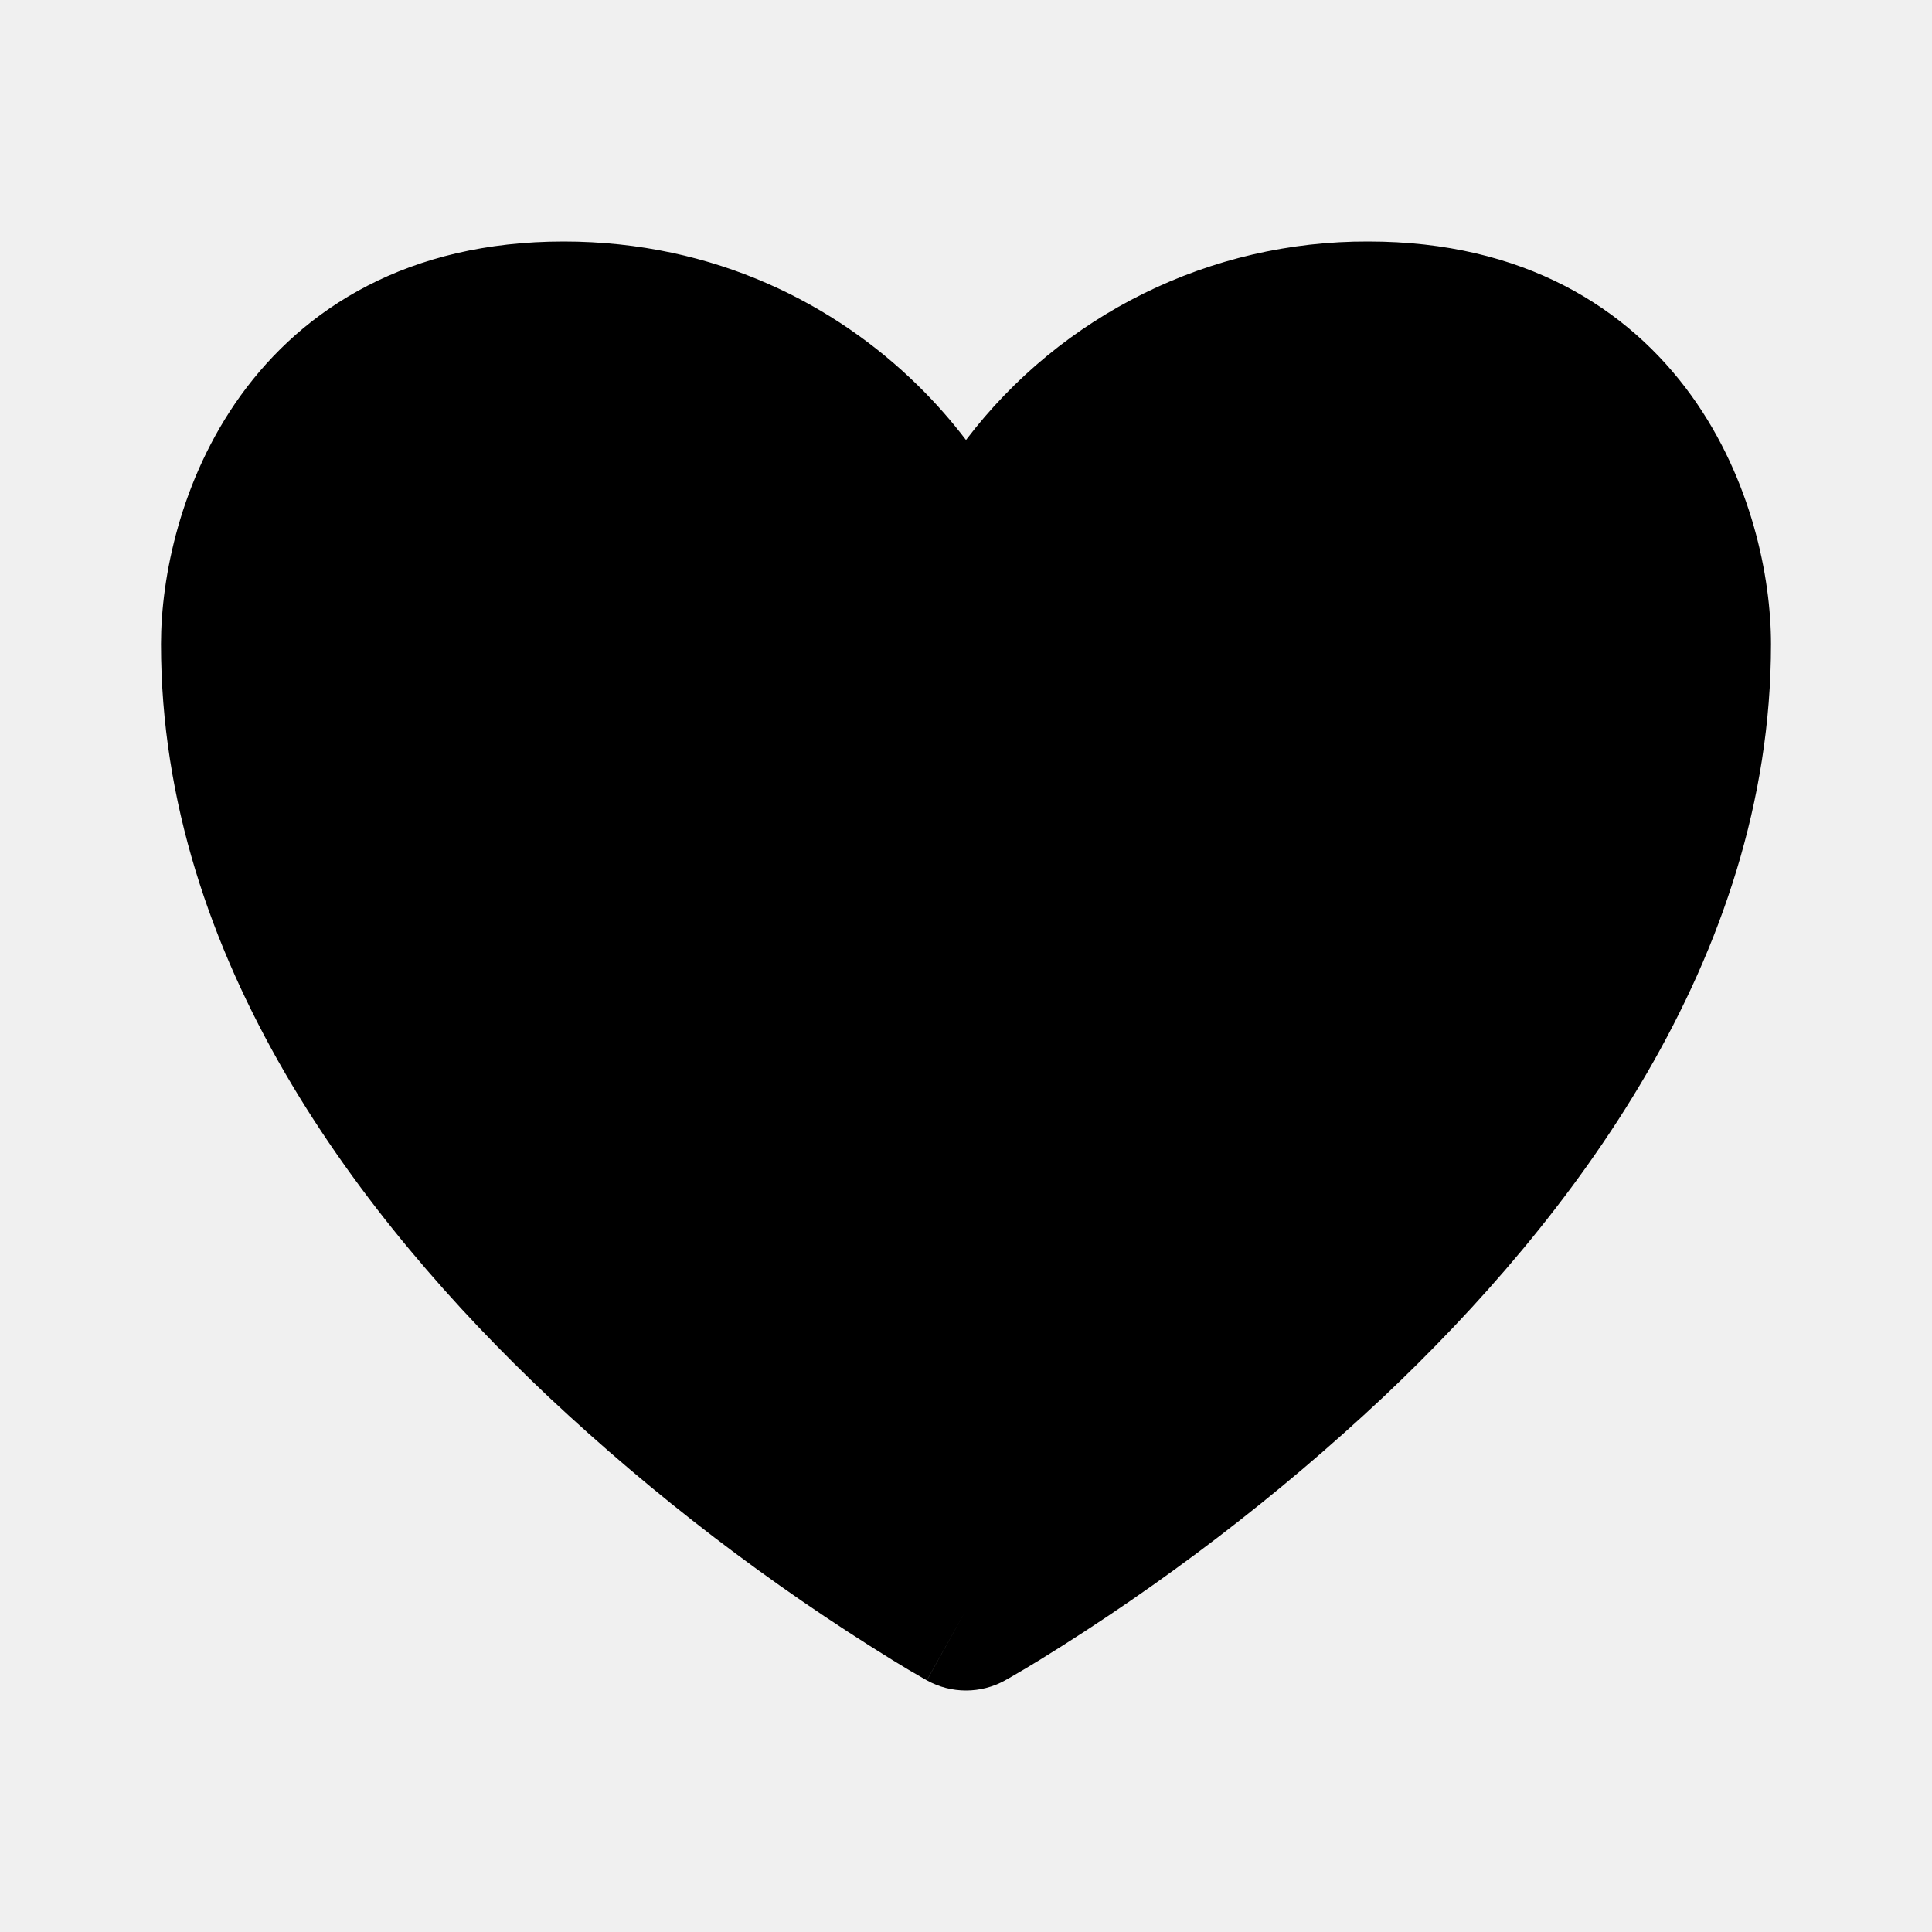
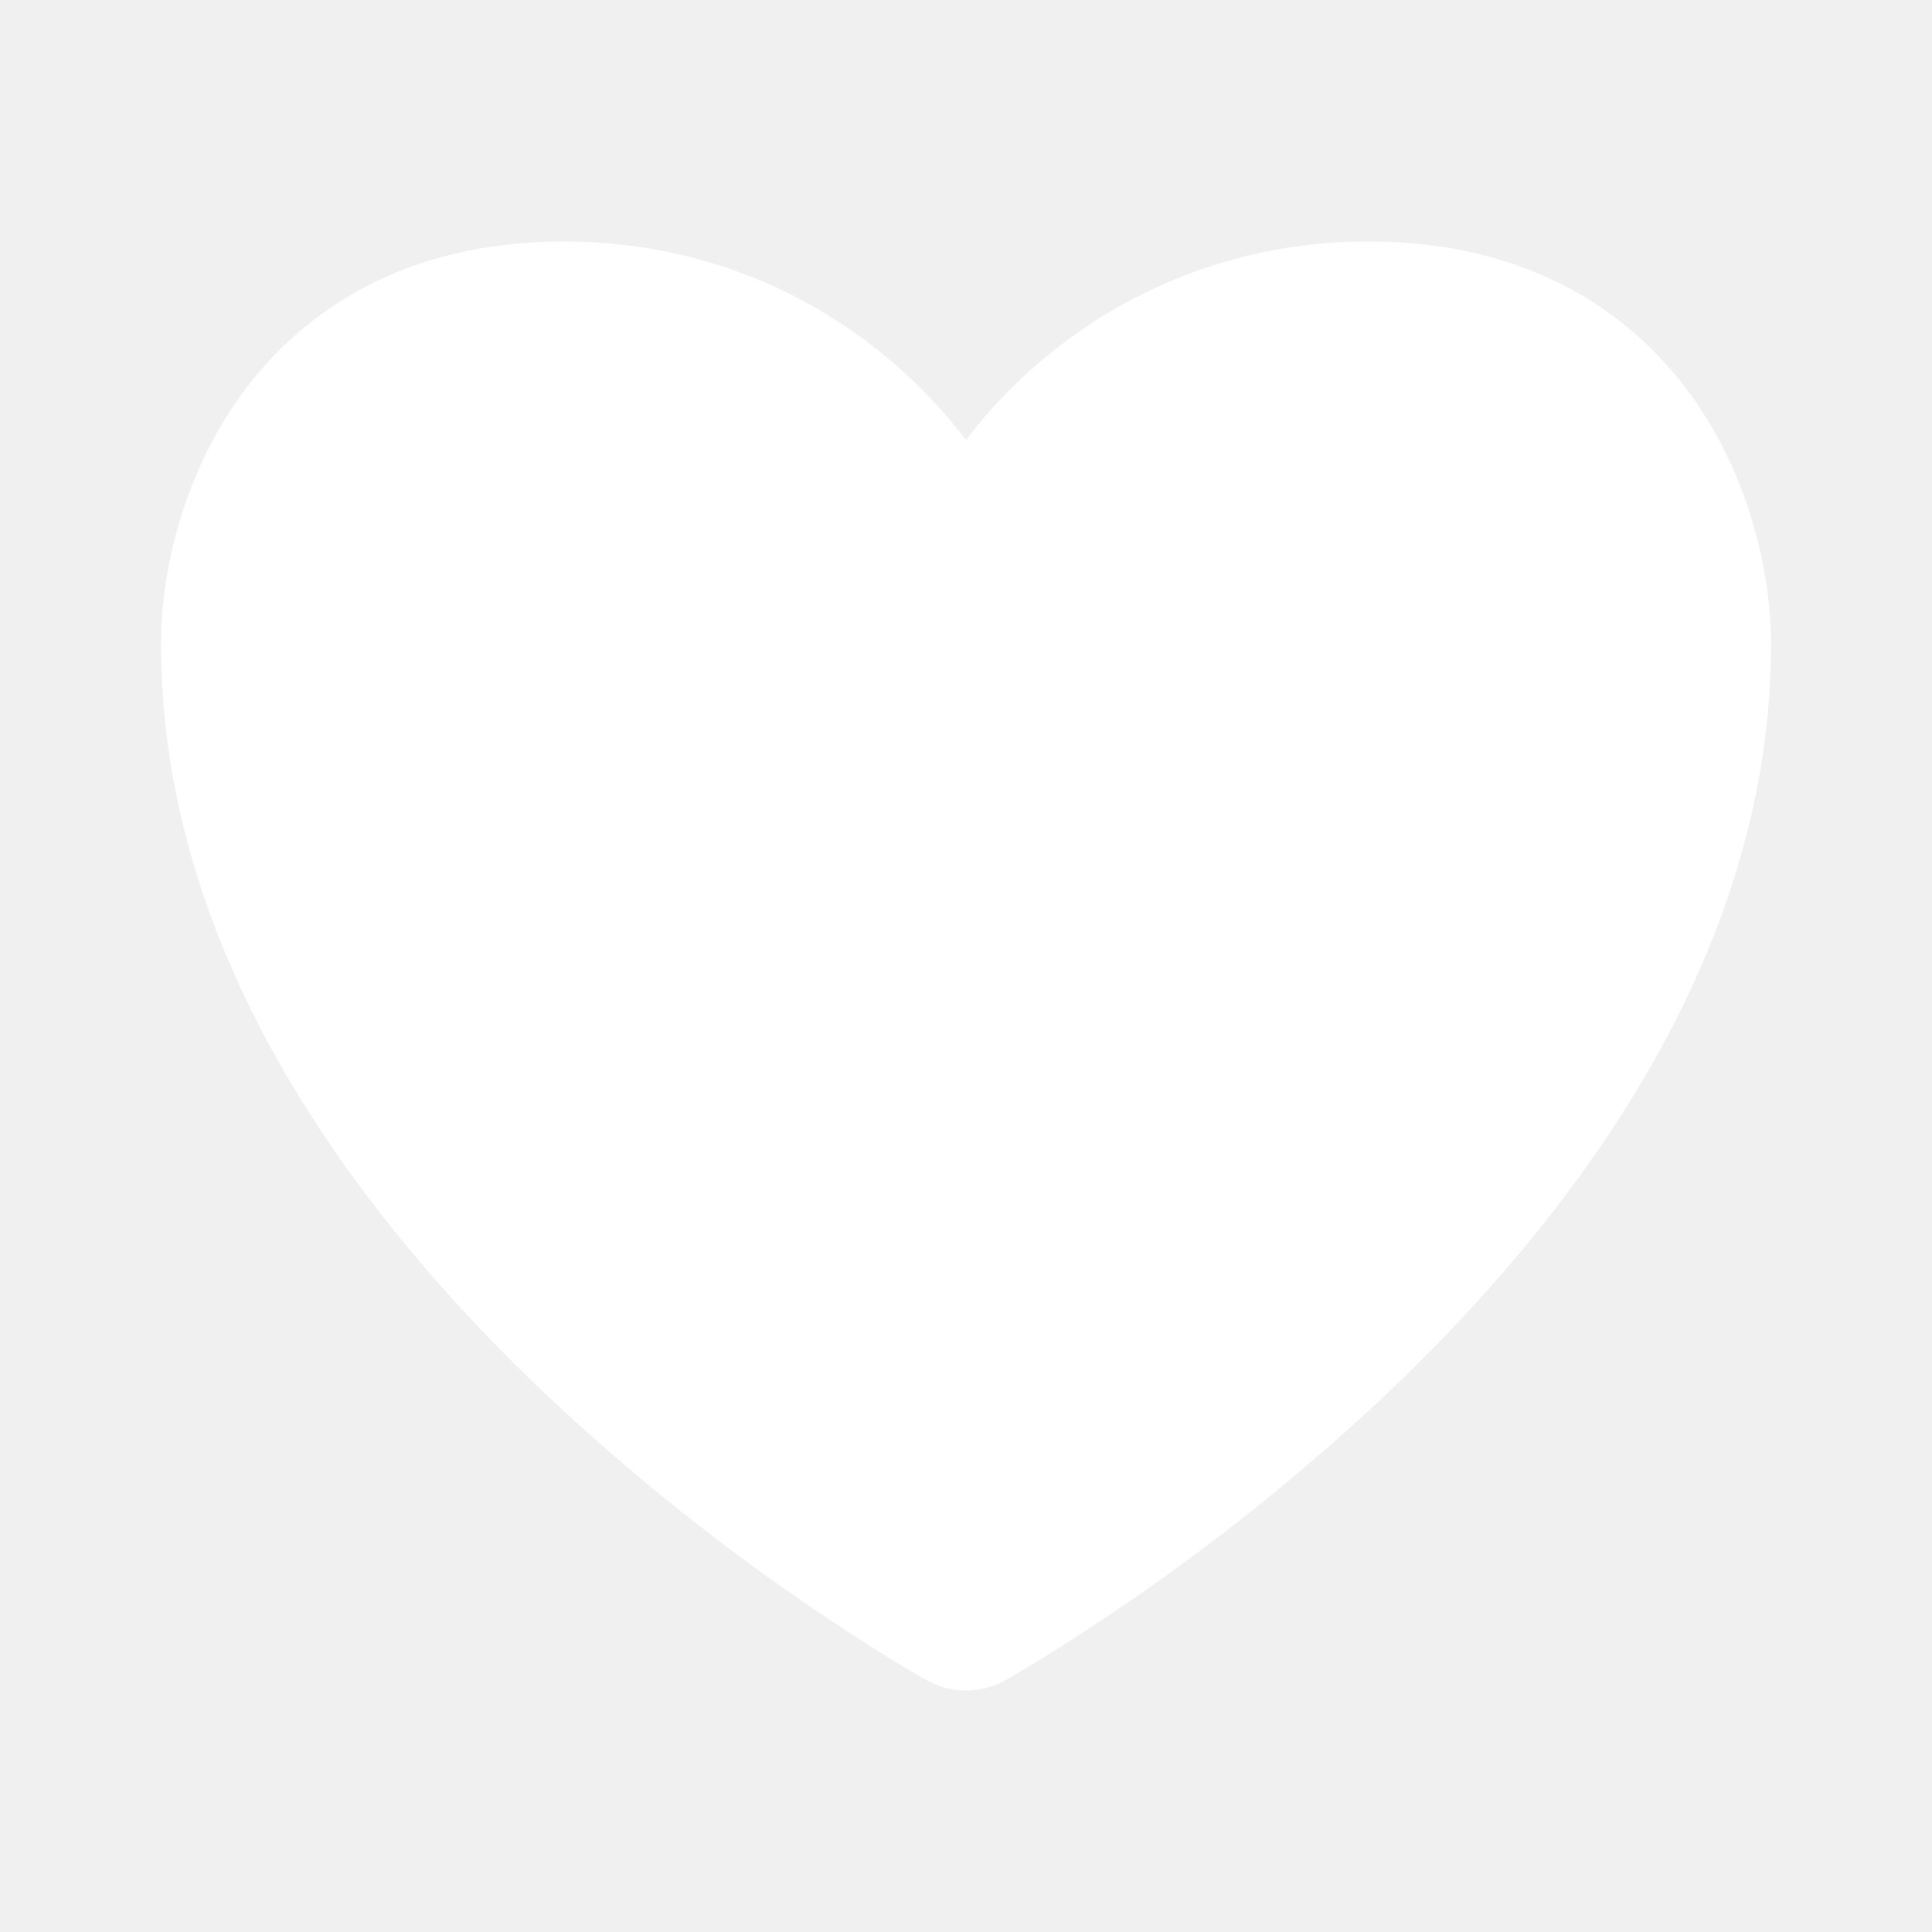
<svg xmlns="http://www.w3.org/2000/svg" aria-hidden="true" role="img" class="iconify iconify--majesticons" width="32" height="32" preserveAspectRatio="xMidYMid meet" viewBox="0 0 24 24">
  <g fill="none">
-     <path fill-rule="evenodd" clip-rule="evenodd" d="M11.4 4.786c.218.214.42.443.6.68A6.248 6.248 0 0 1 17 3c1.926 0 3.226.825 4.012 1.916C21.76 5.956 22 7.173 22 8c0 3.924-2.506 7.173-4.813 9.352a26.816 26.816 0 0 1-4.279 3.273a16.592 16.592 0 0 1-.388.23l-.024.013l-.007.004l-.003.002L12 20c-.486.874-.487.873-.487.873h-.002l-.007-.005l-.024-.013a12.398 12.398 0 0 1-.388-.23a26.822 26.822 0 0 1-4.278-3.273C4.505 15.172 2 11.924 2 8c0-.827.24-2.044.988-3.084C3.774 3.825 5.074 3 7 3c1.896 0 3.39.795 4.4 1.786zM12 20l.486.874a1 1 0 0 1-.972 0L12 20z" fill="currentColor" />
+     <path fill-rule="evenodd" clip-rule="evenodd" d="M11.4 4.786c.218.214.42.443.6.68A6.248 6.248 0 0 1 17 3c1.926 0 3.226.825 4.012 1.916C21.76 5.956 22 7.173 22 8c0 3.924-2.506 7.173-4.813 9.352a26.816 26.816 0 0 1-4.279 3.273a16.592 16.592 0 0 1-.388.23l-.024.013l-.007.004l-.003.002L12 20c-.486.874-.487.873-.487.873h-.002l-.007-.005l-.024-.013a12.398 12.398 0 0 1-.388-.23a26.822 26.822 0 0 1-4.278-3.273C4.505 15.172 2 11.924 2 8c0-.827.24-2.044.988-3.084C3.774 3.825 5.074 3 7 3c1.896 0 3.39.795 4.4 1.786zM12 20l.486.874a1 1 0 0 1-.972 0L12 20z" fill="#fff" />
  </g>
</svg>
